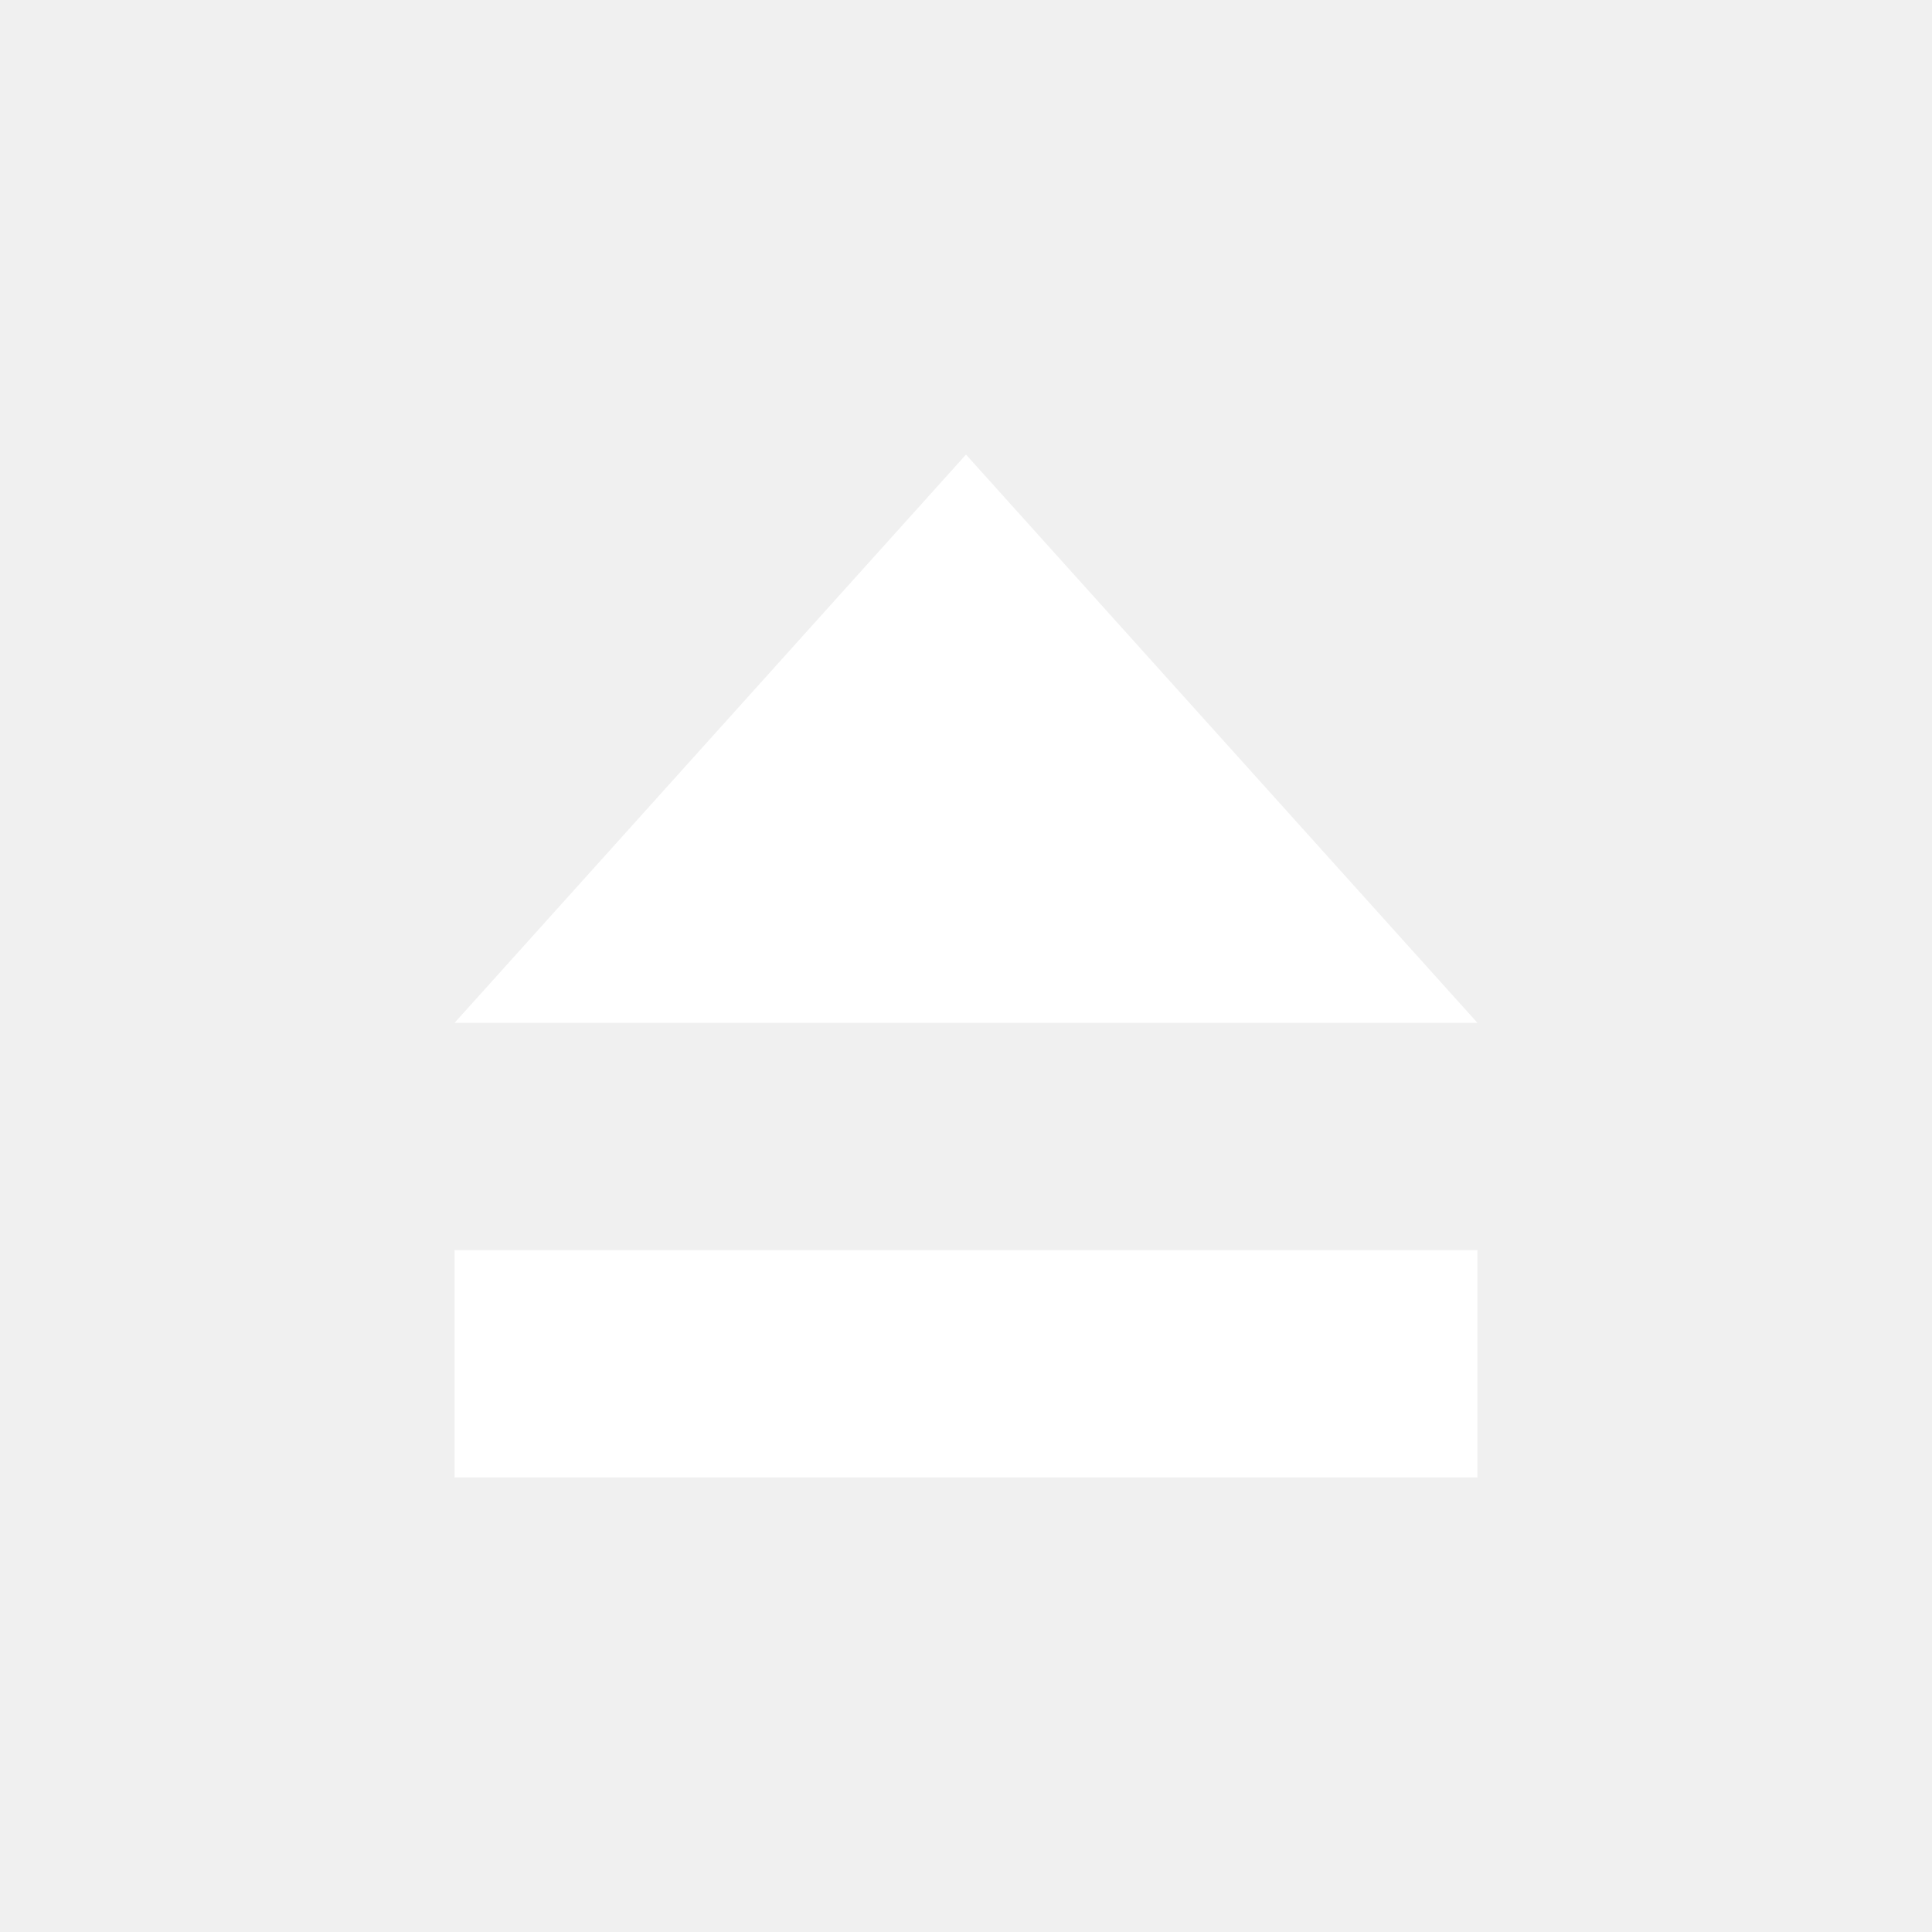
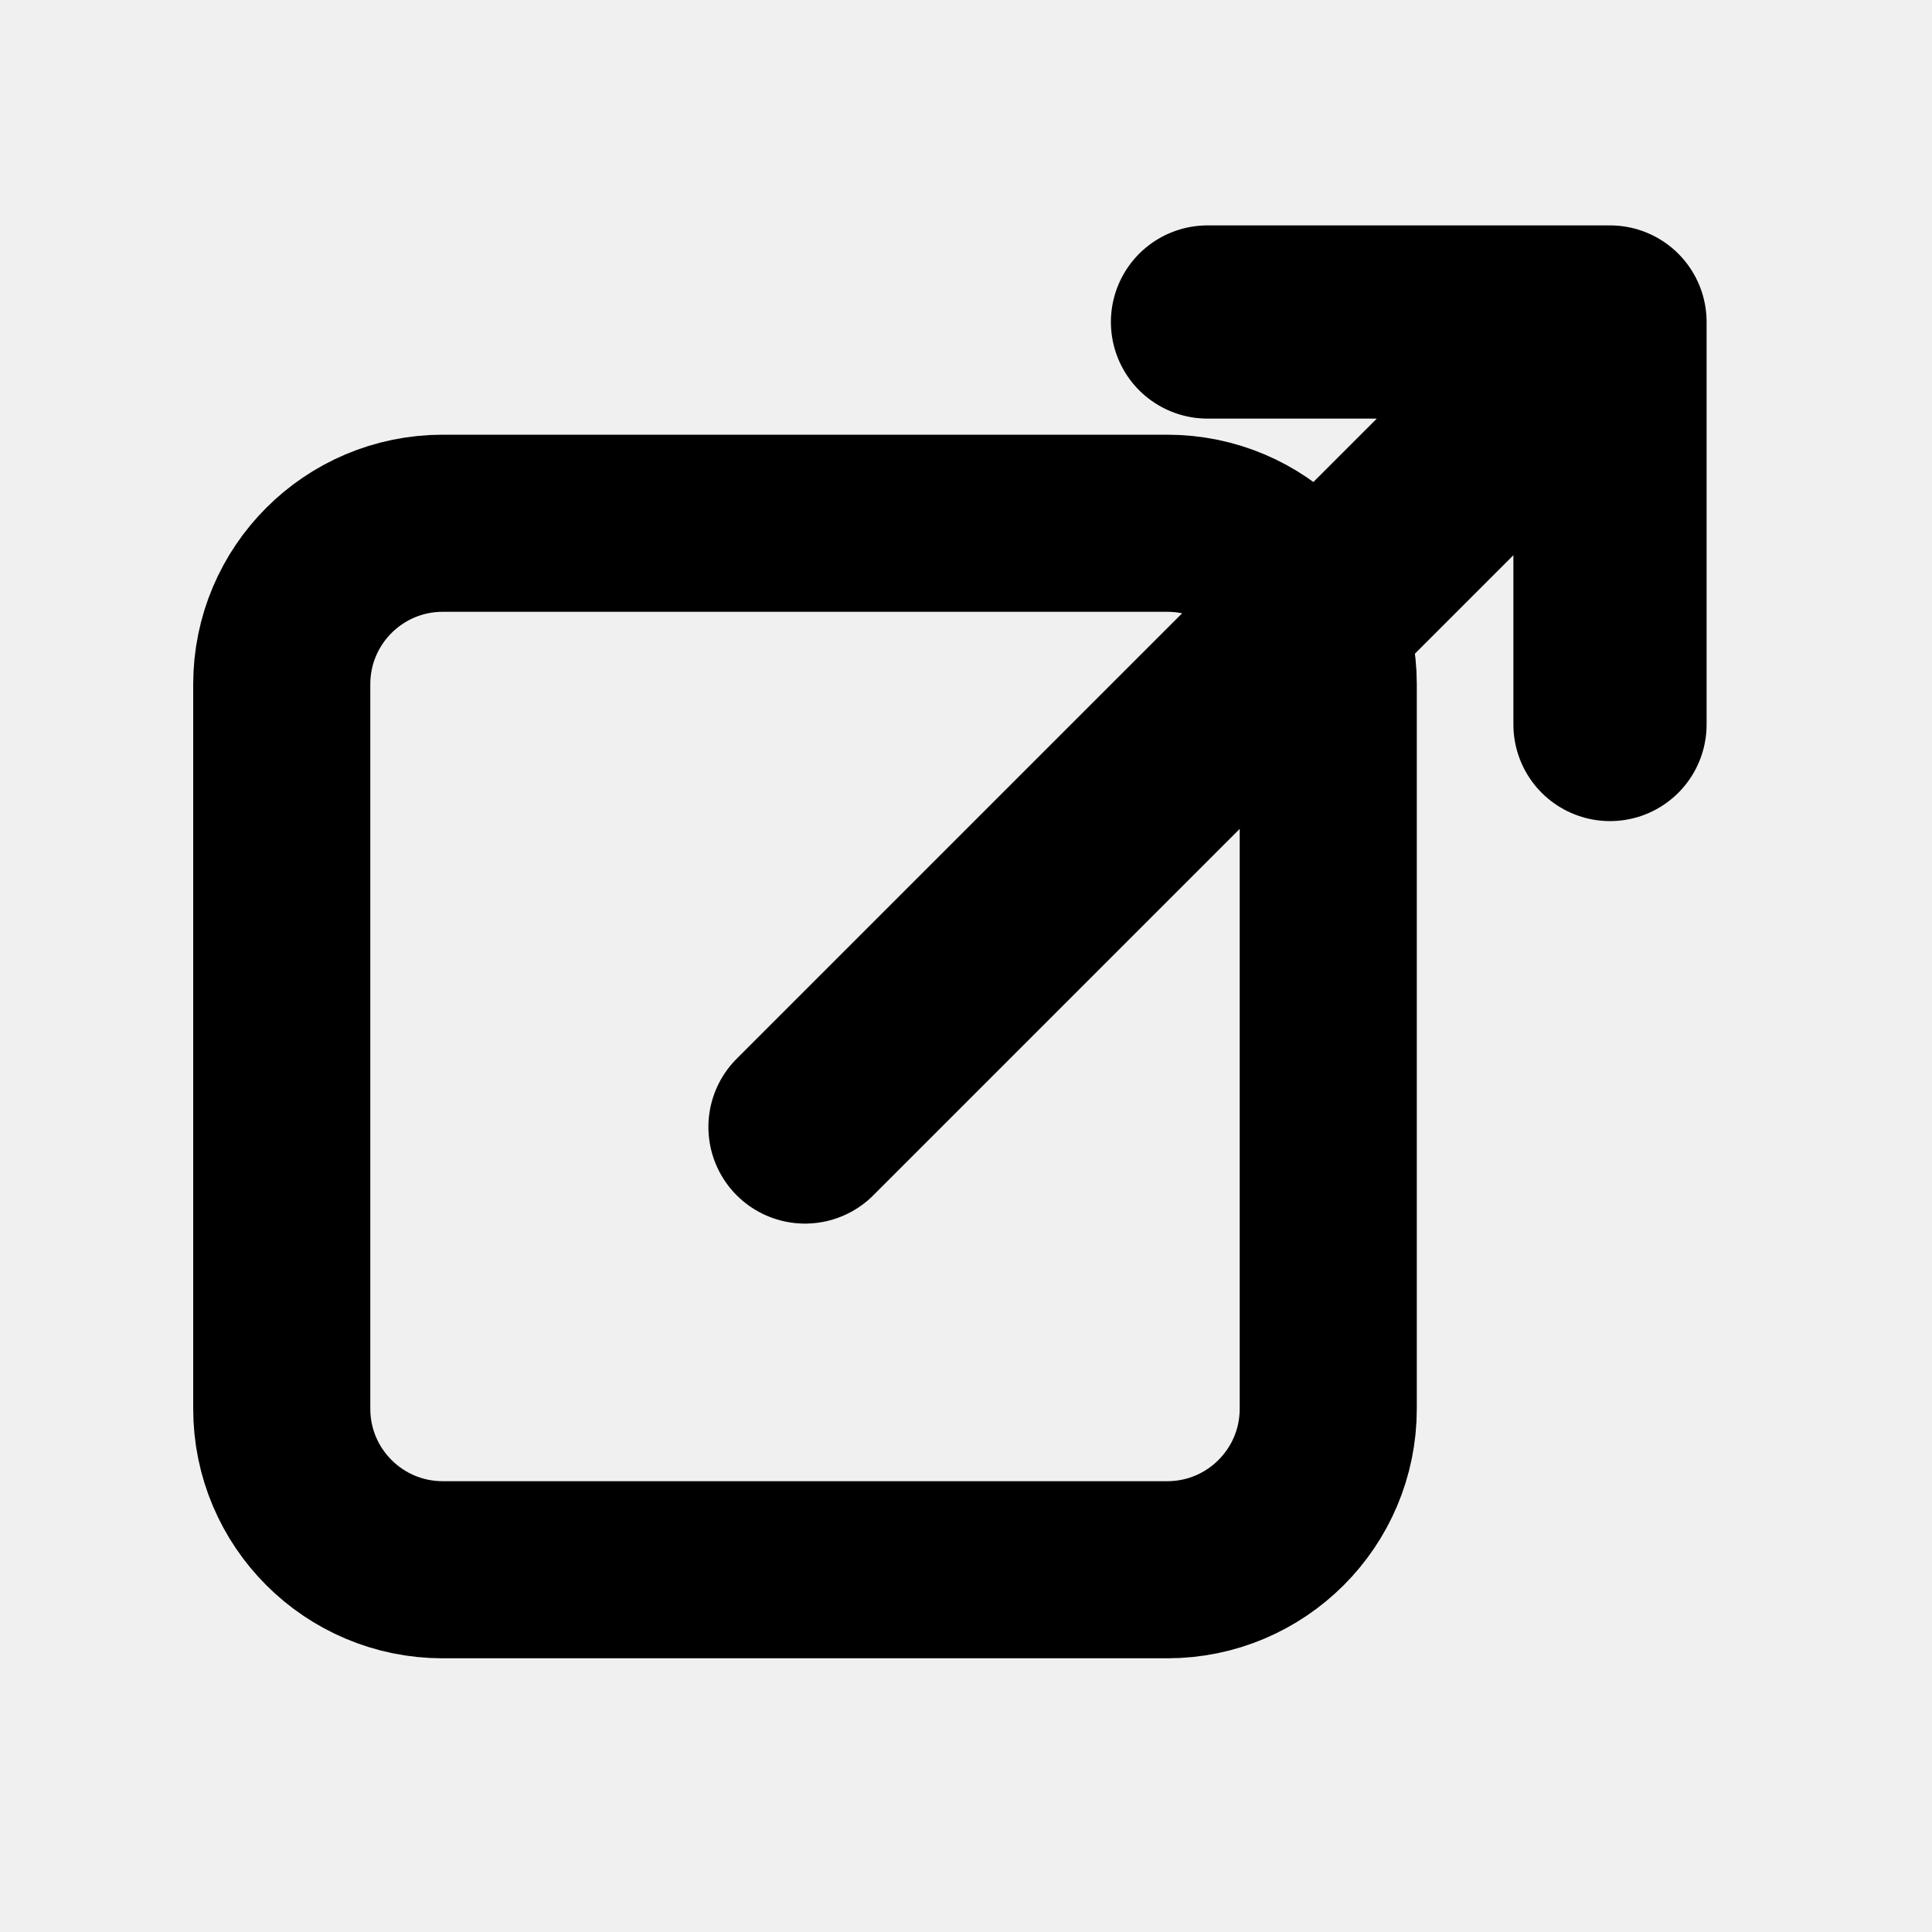
- <svg xmlns="http://www.w3.org/2000/svg" width="17" height="17" version="1.1" viewBox="0 0 17 17">
-   <g fill="#fff">
-     <rect x="4" y="11" width="9" height="2" />
-     <path d="m4 9 4.5-5 4.5 5" />
-   </g>
+ <svg xmlns="http://www.w3.org/2000/svg" viewBox="0 0 24 24">
+   <rect x="3.5" y="6.5" width="13" height="13" rx="2" fill="none" stroke="currentColor" stroke-width="2.2" />
+   <path d="M10 14 20 4M20 4h-5M20 4v5" fill="none" stroke="currentColor" stroke-width="2.4" stroke-linecap="round" stroke-linejoin="round" />
</svg>
